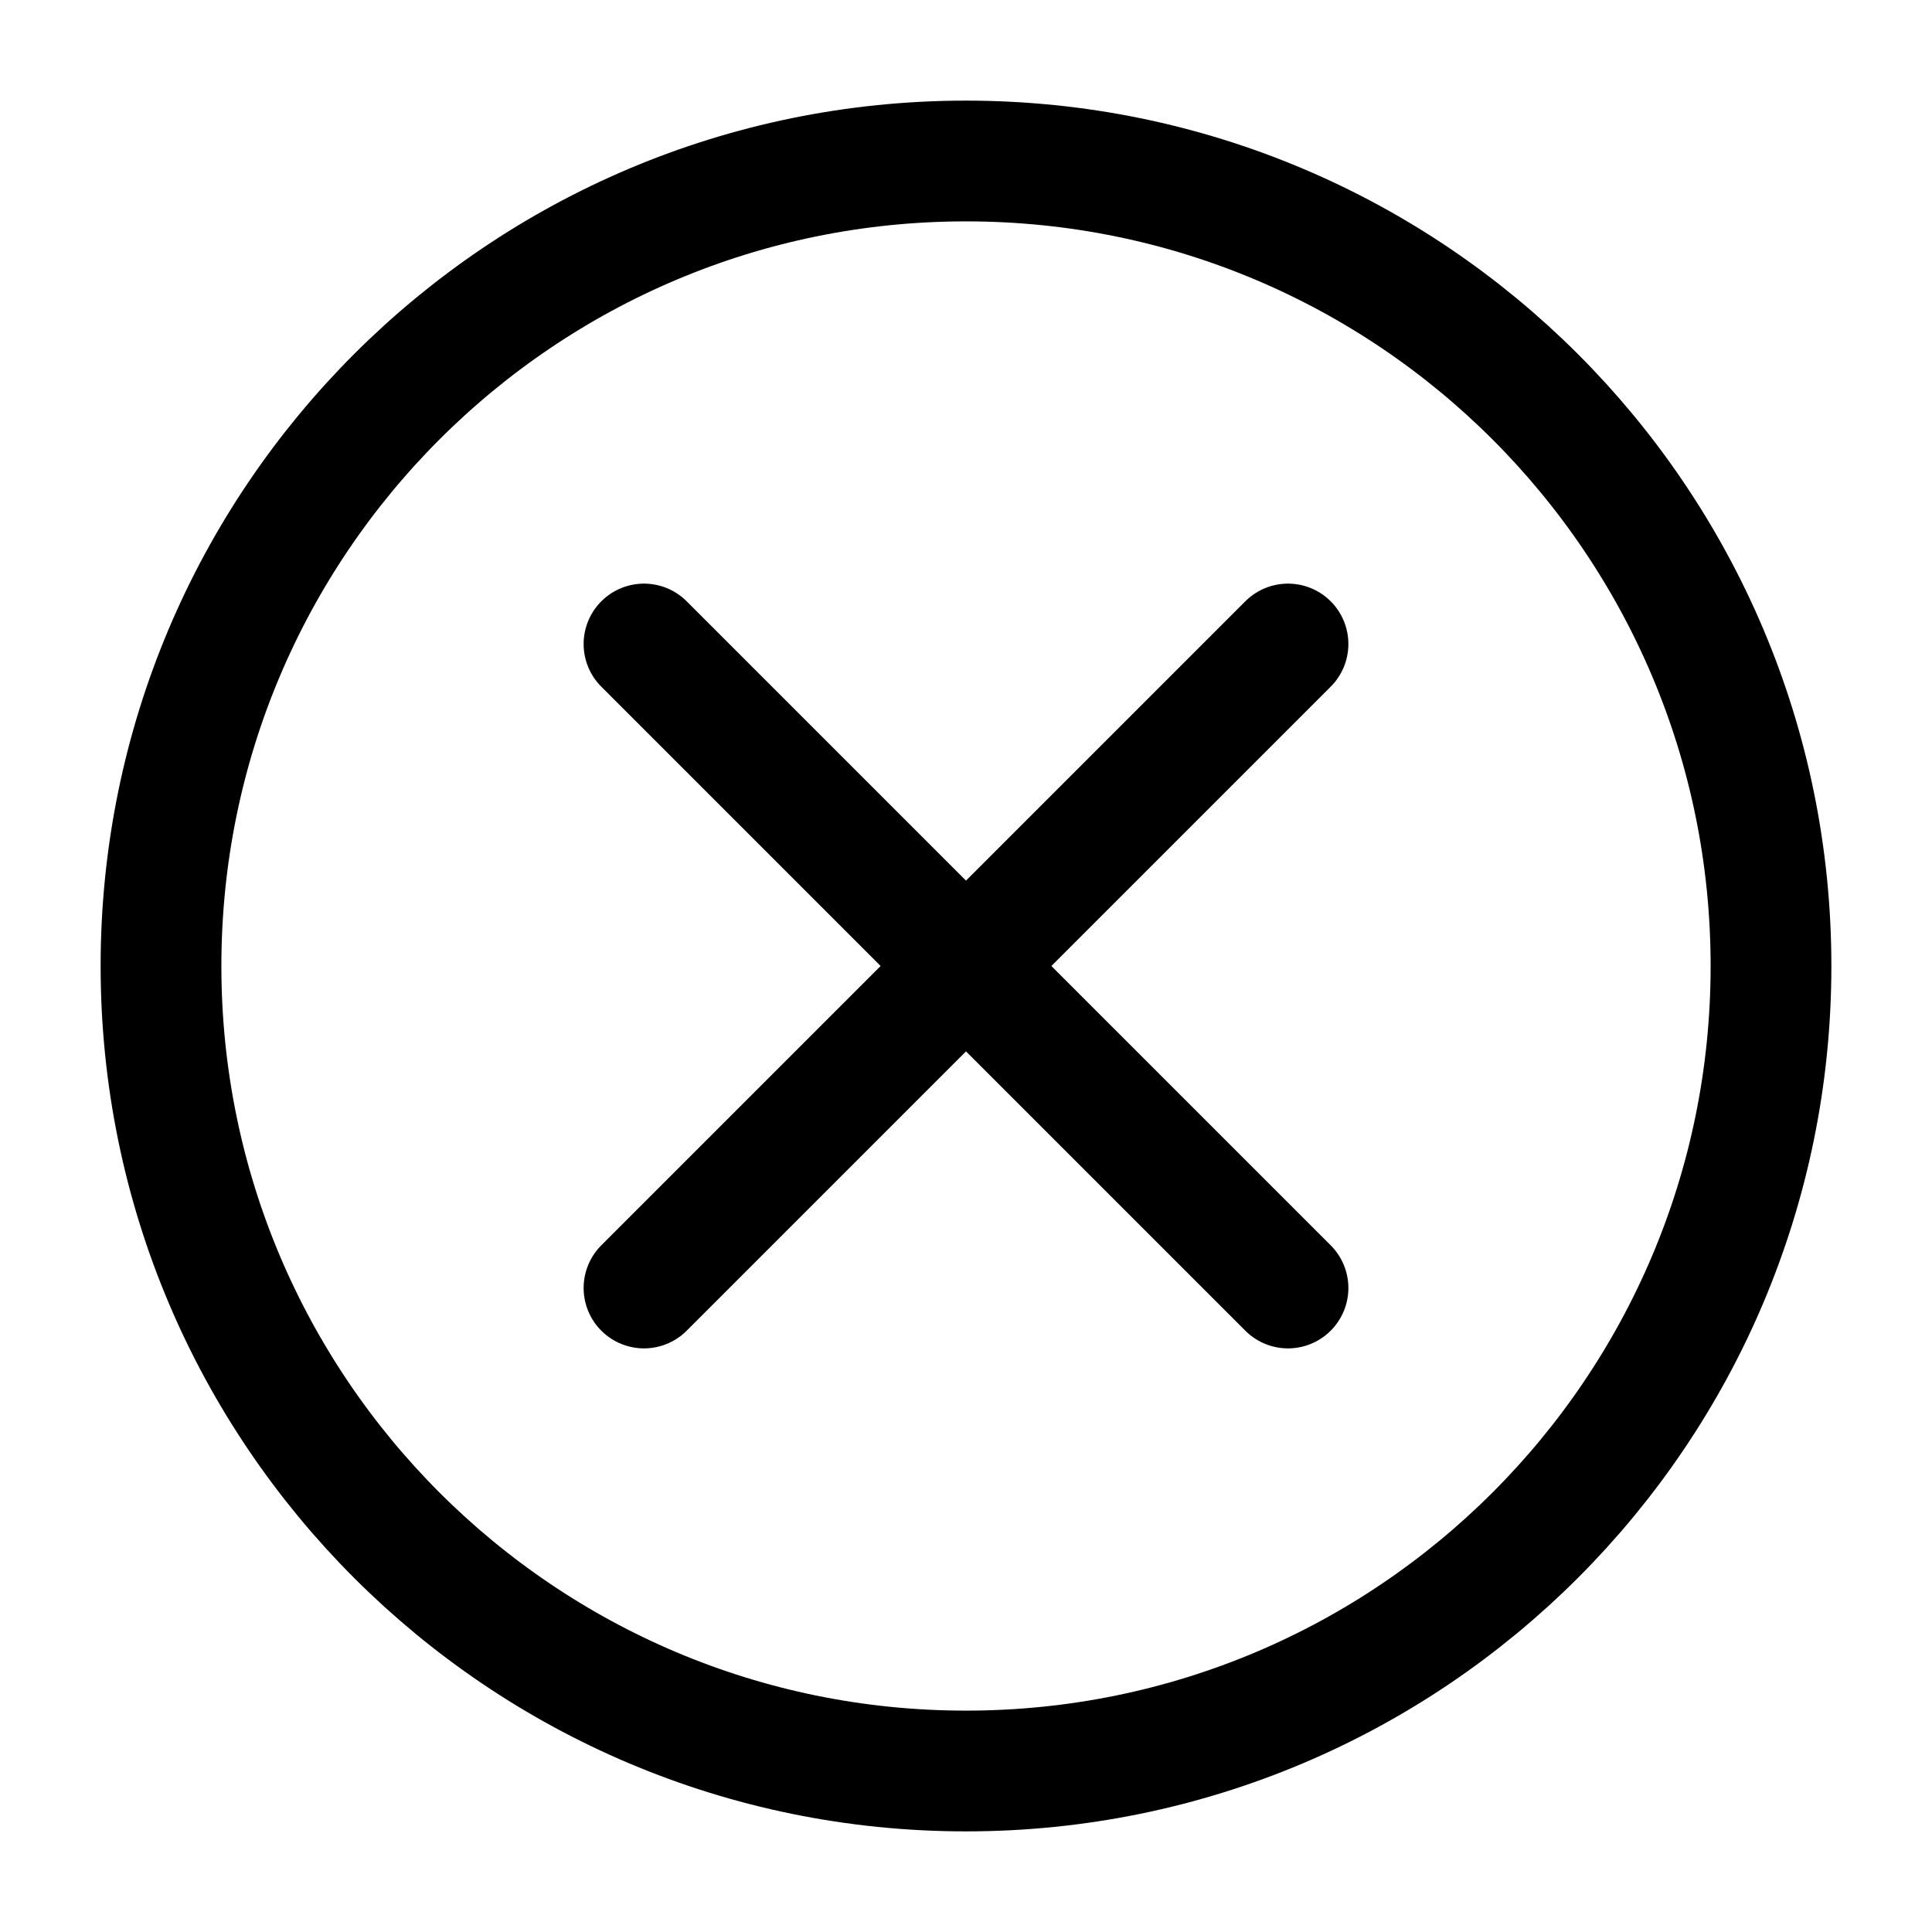
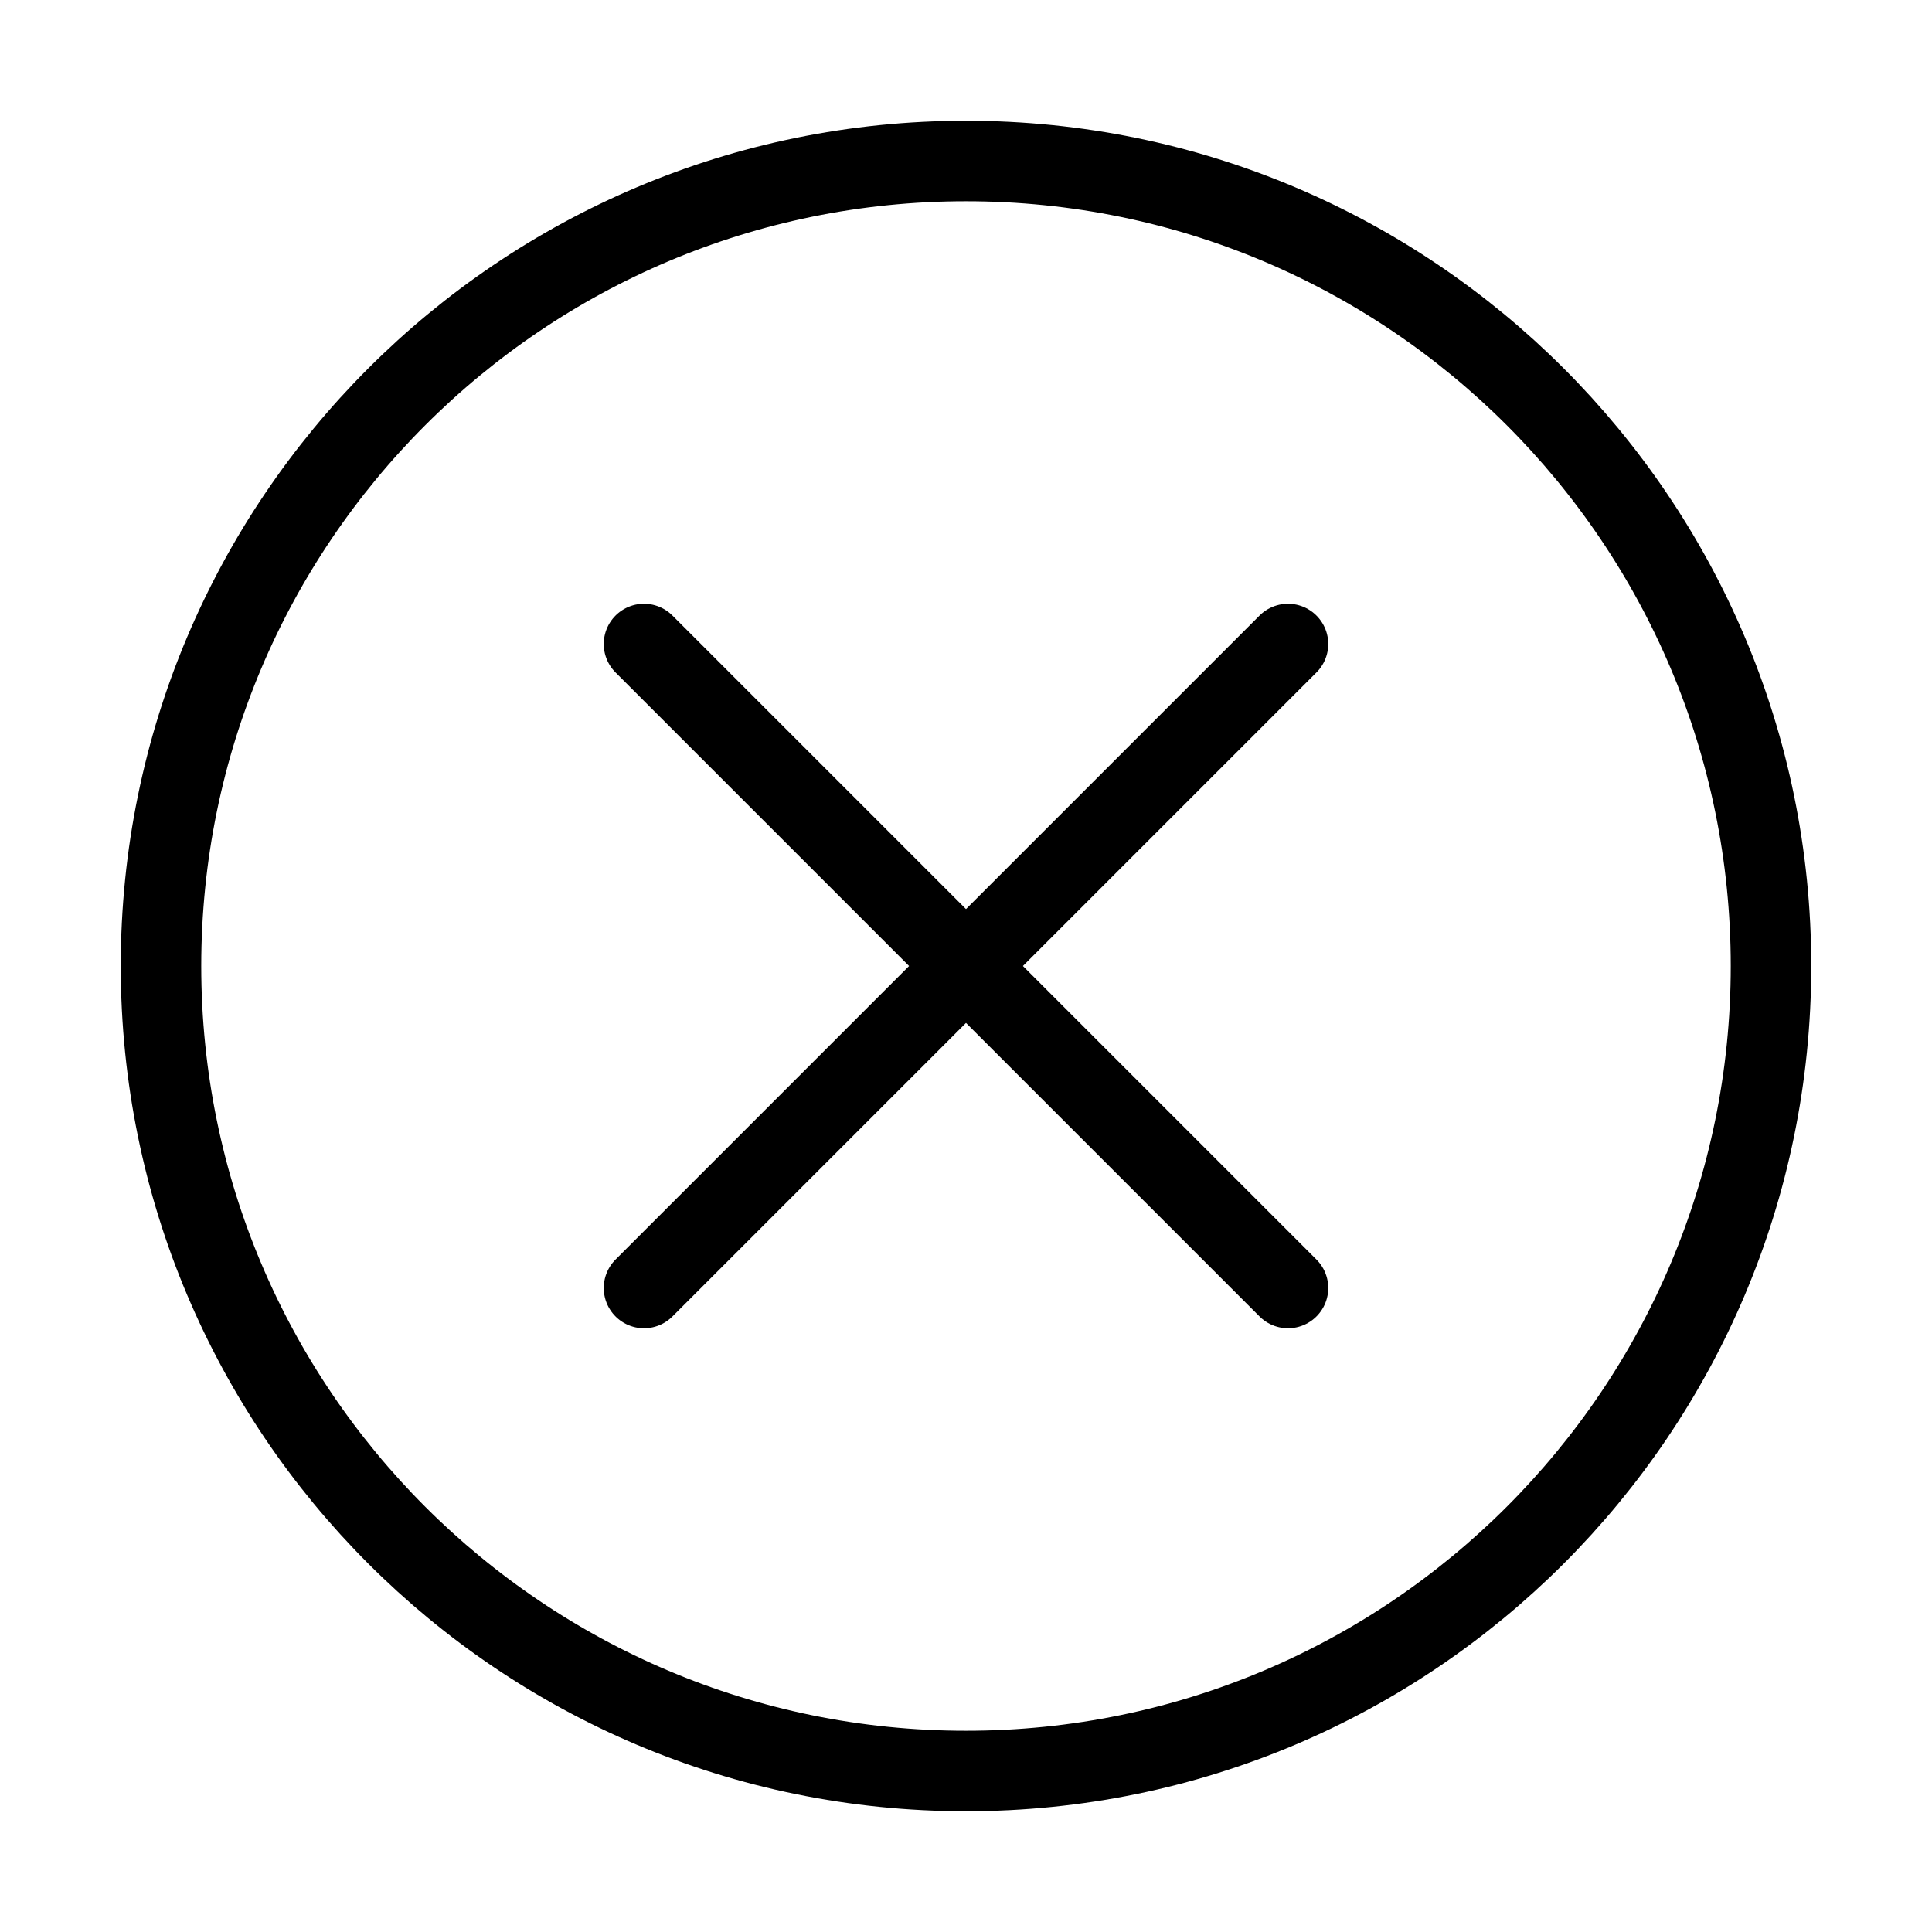
- <svg xmlns="http://www.w3.org/2000/svg" width="18" height="18" viewBox="0 0 24 24" fill="none">
-   <path d="M16 8L12 12M12 12L8 16M12 12L8 8M12 12L16 16" stroke="#000" stroke-width="1.5" stroke-linecap="round" stroke-linejoin="round" />
-   <circle cx="12" cy="12" r="10" stroke="#000" stroke-width="1.5" stroke-linecap="round" stroke-linejoin="round" />
+ <svg xmlns="http://www.w3.org/2000/svg" width="20" height="20" viewBox="0 0 24 24" fill="none">
+   <path d="M16 8L12 12M12 12L8 16M12 12L8 8M12 12L16 16" stroke="#000" stroke-width="1" stroke-linecap="round" stroke-linejoin="round" />
+   <circle cx="12" cy="12" r="10" stroke="#000" stroke-width="1" stroke-linecap="round" stroke-linejoin="round" />
</svg>
